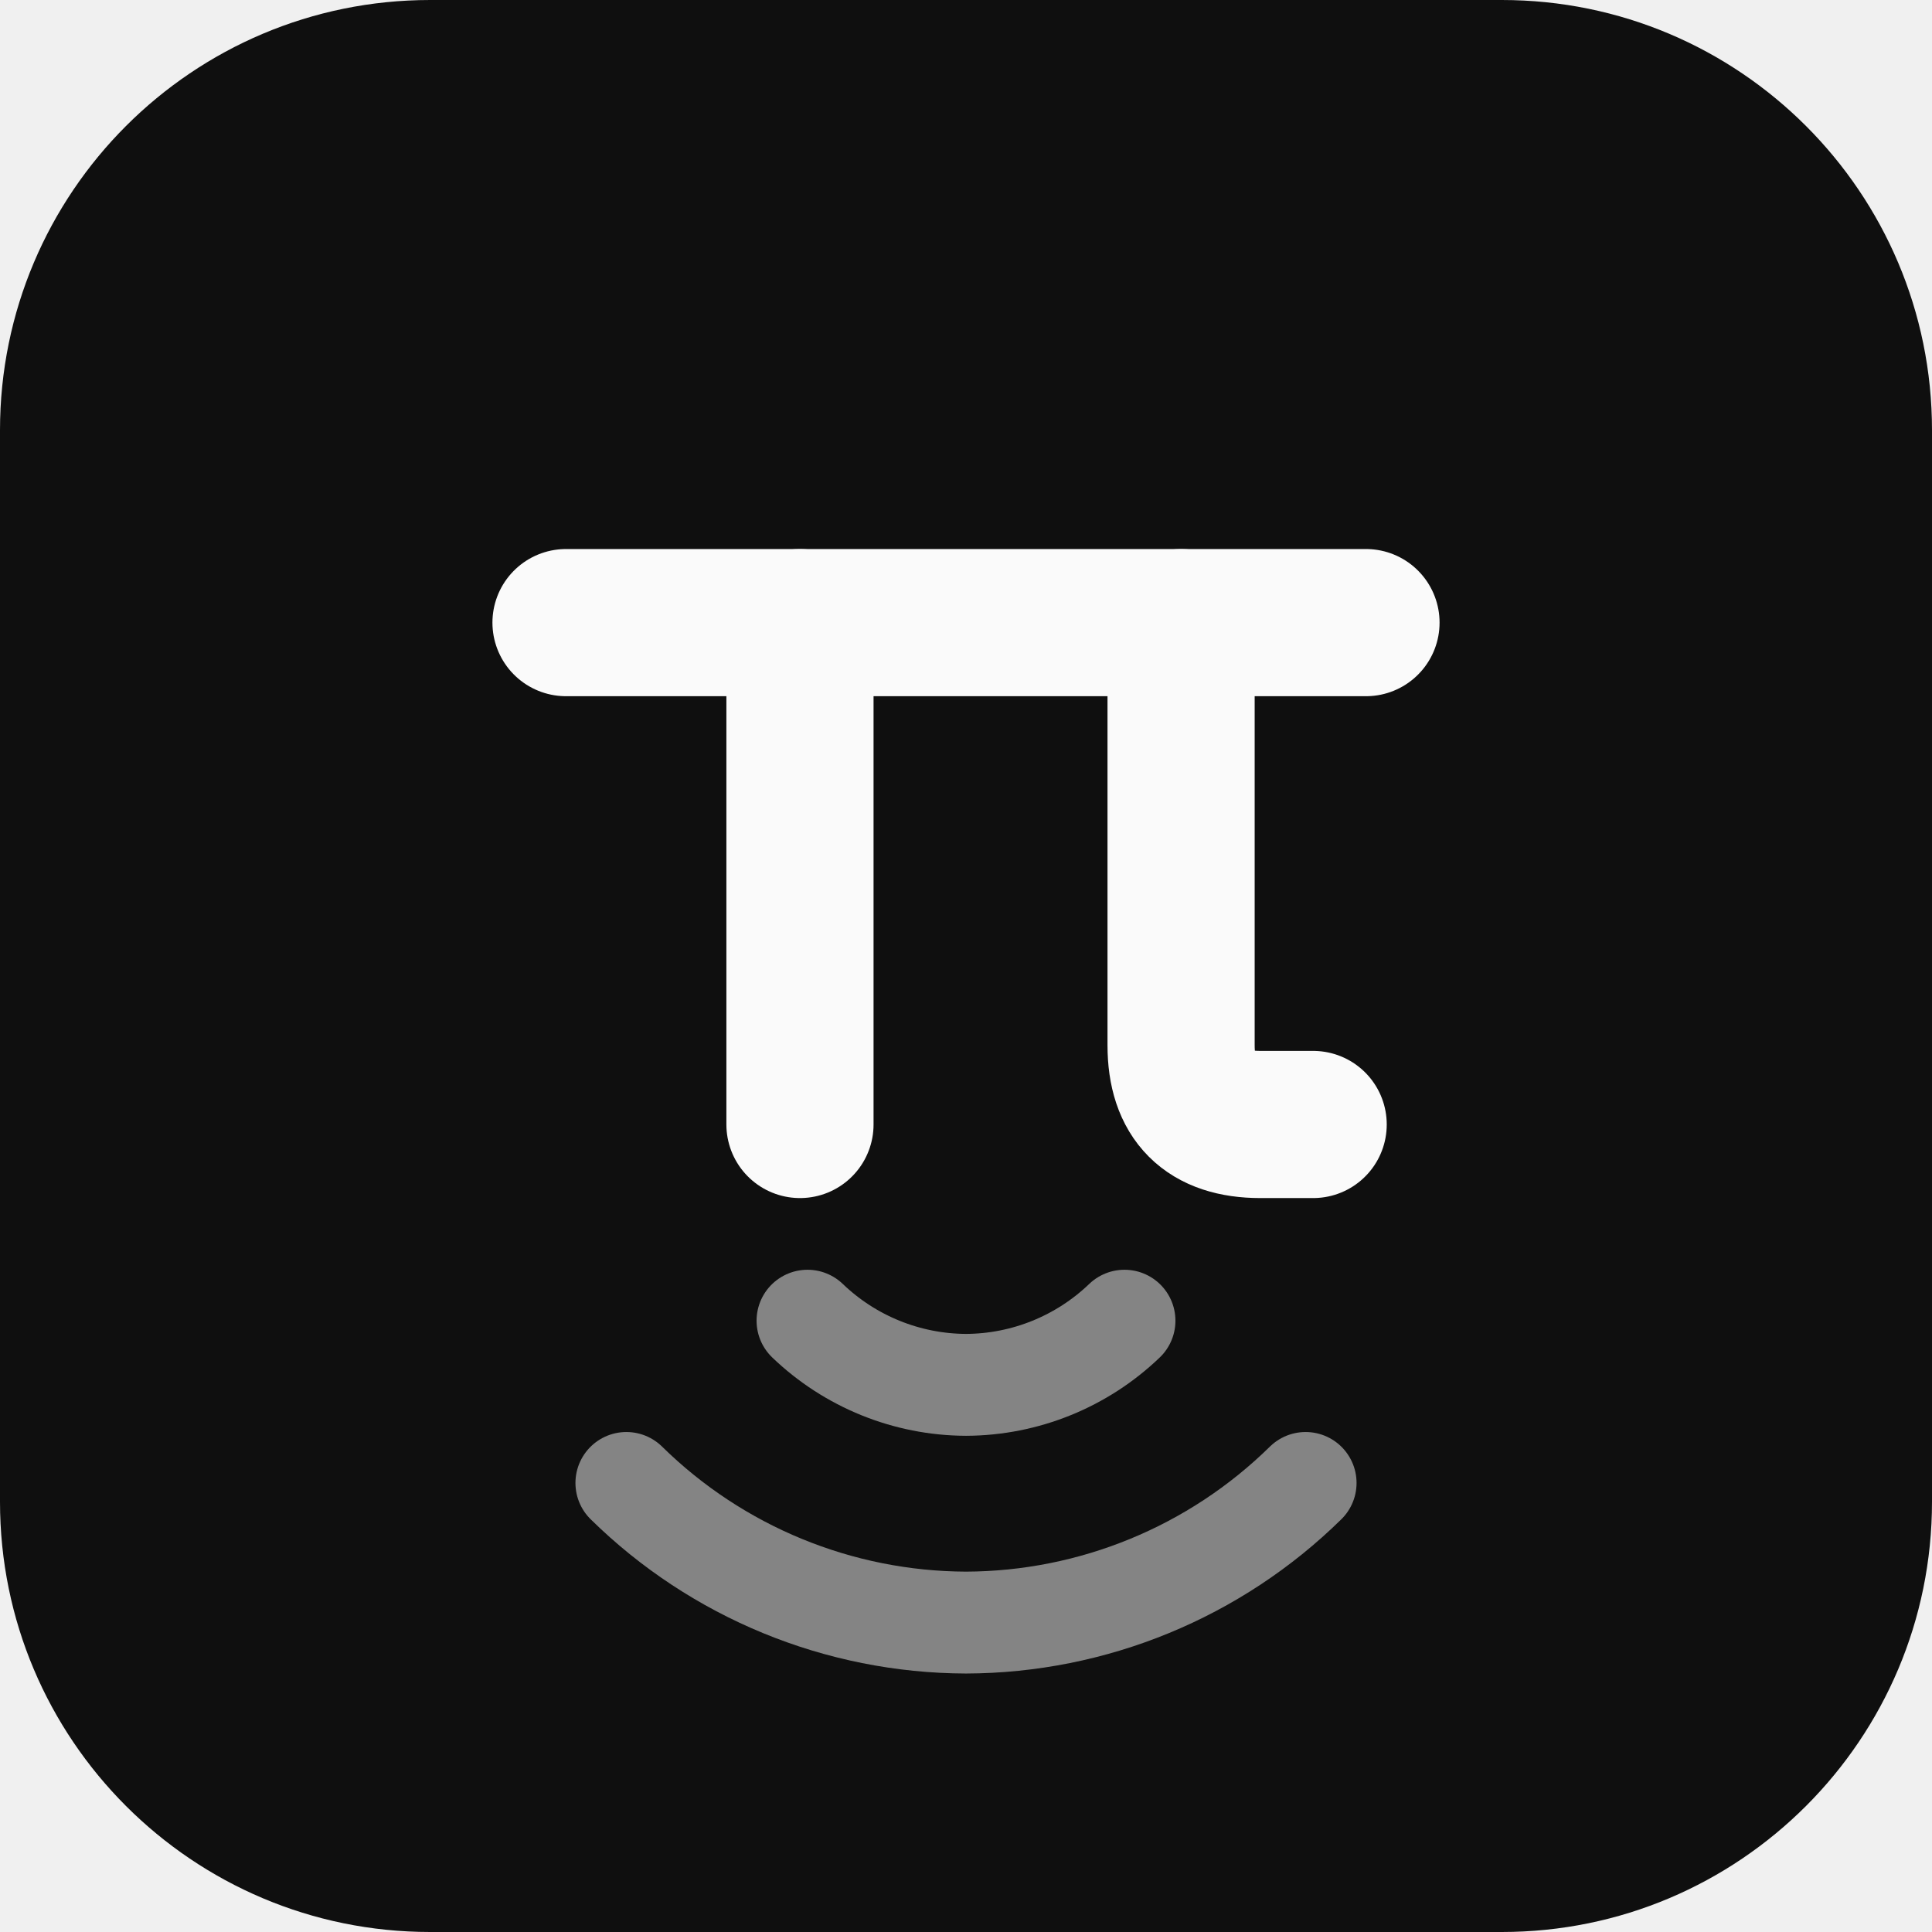
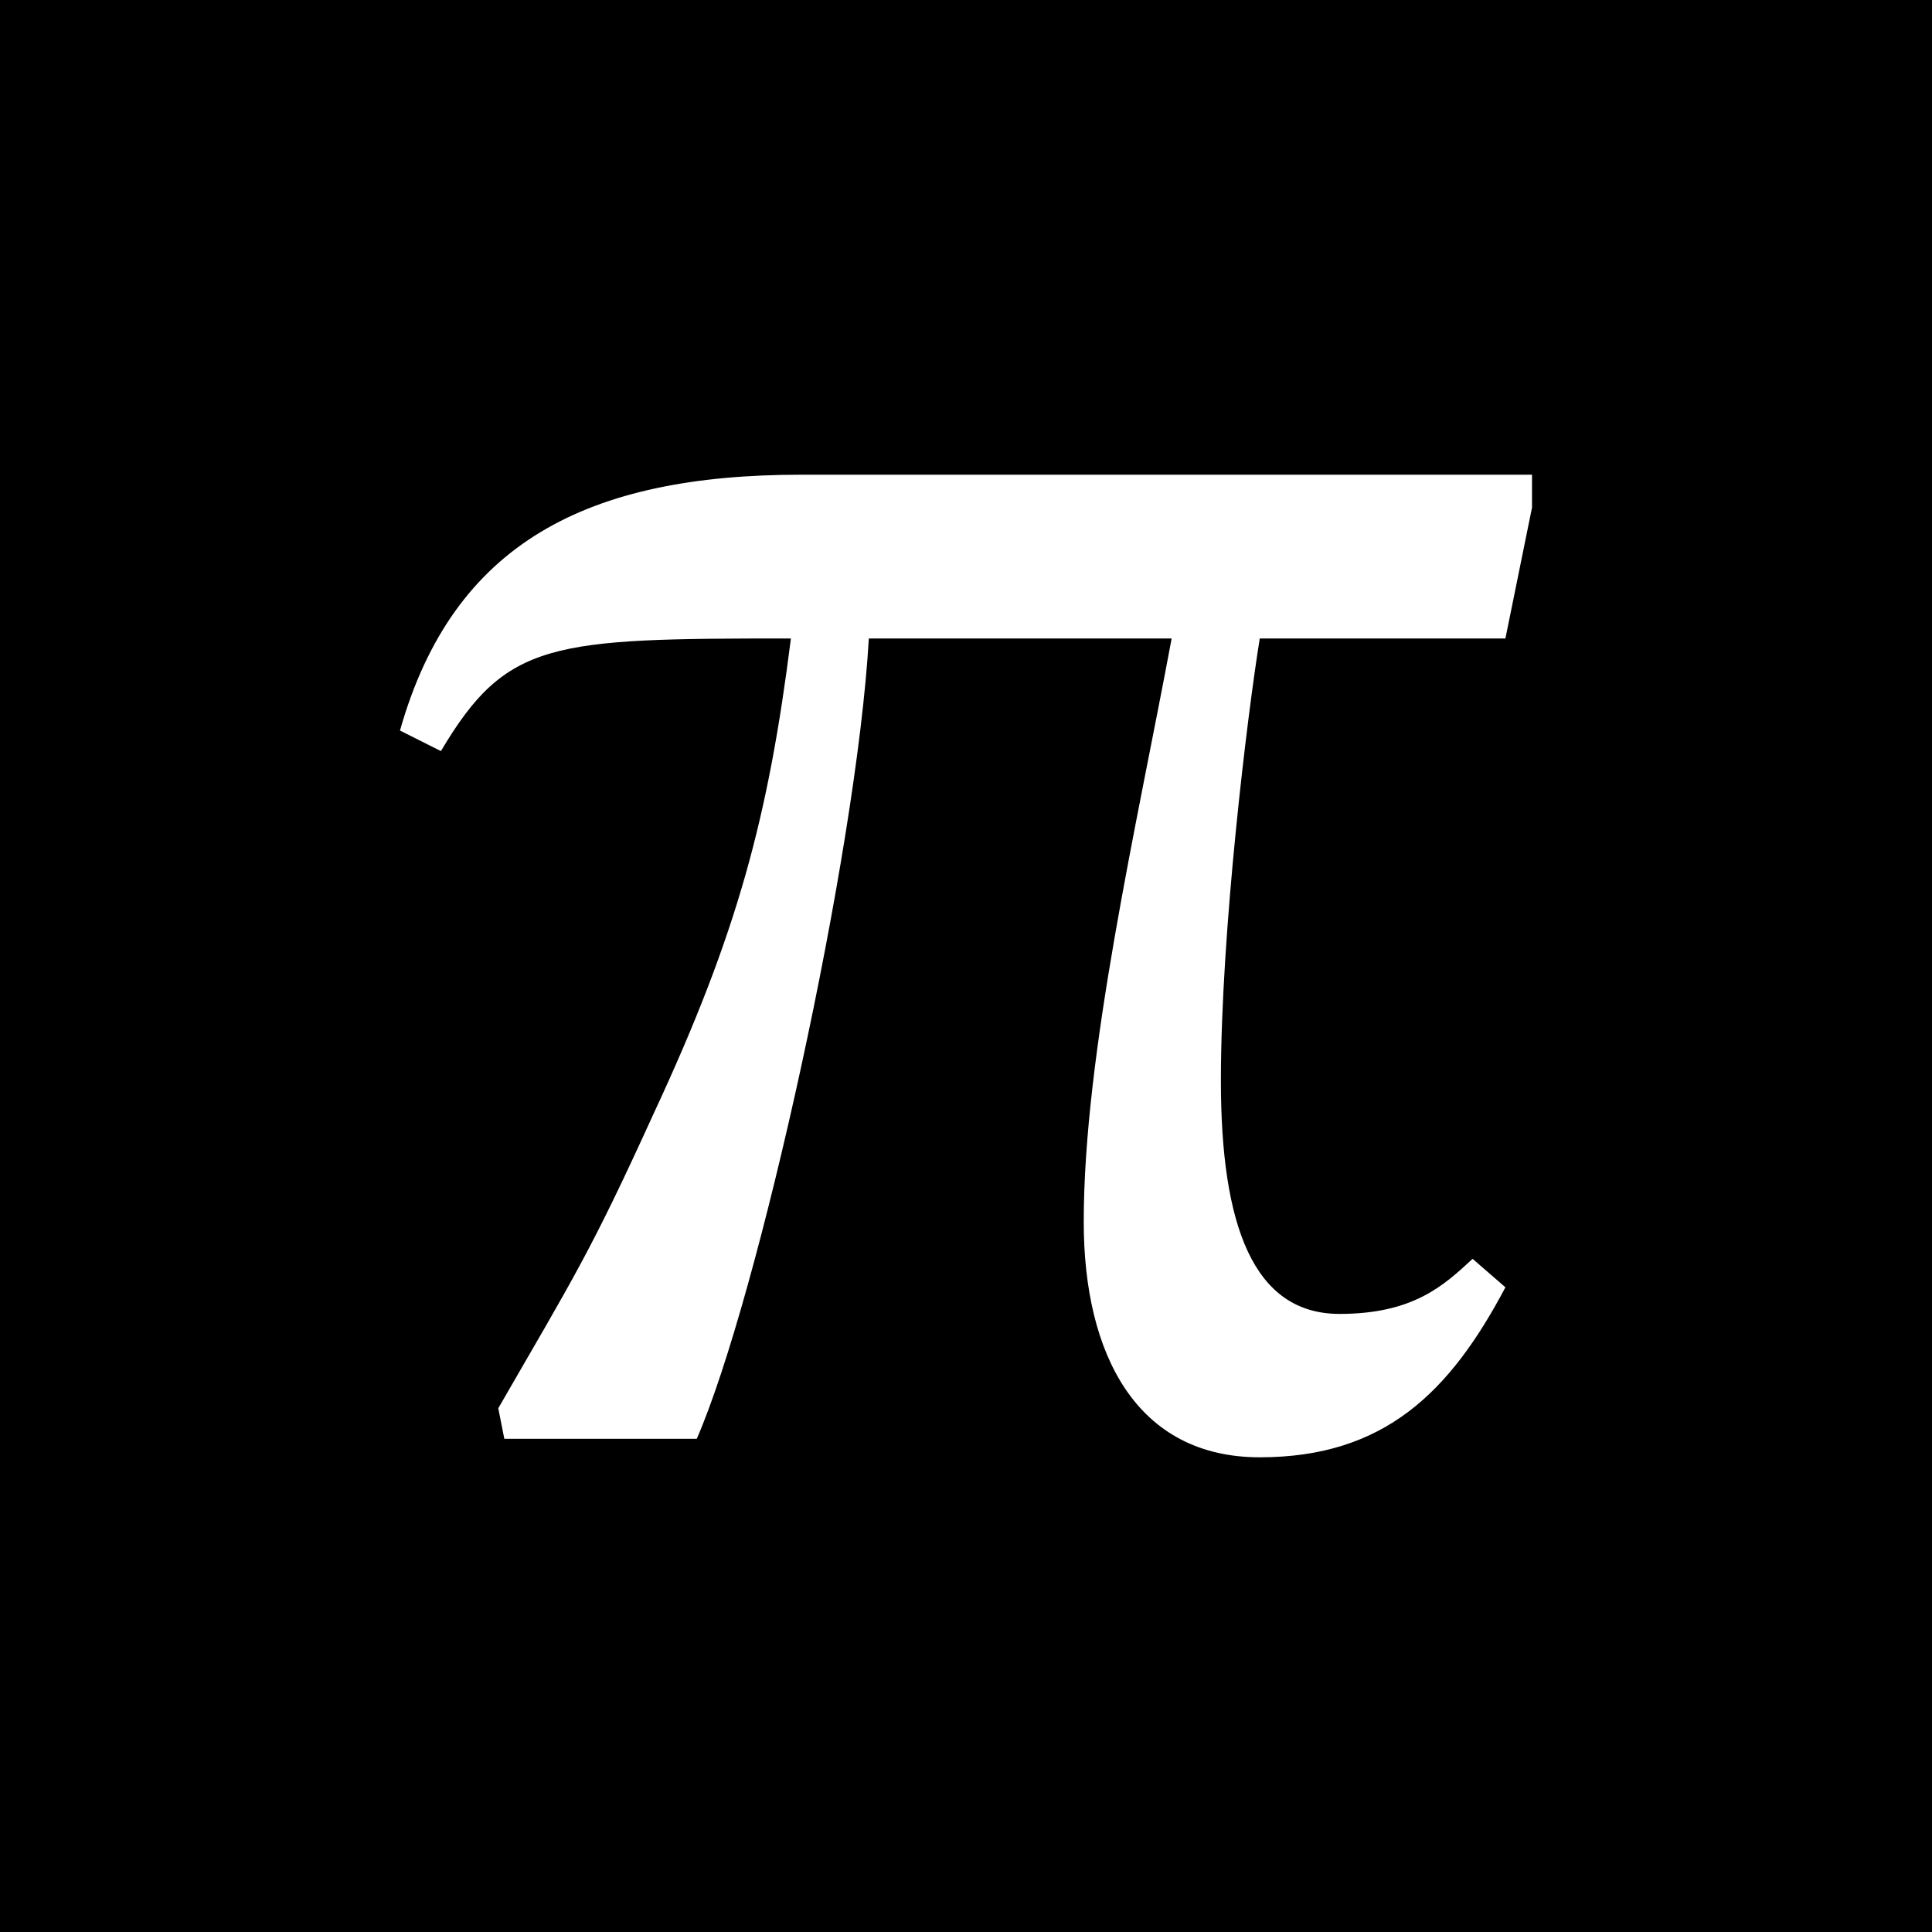
<svg xmlns="http://www.w3.org/2000/svg" width="1024" height="1024" viewBox="0 0 1024 1024" role="img" aria-label="OMPRemote">
-   <rect width="1024" height="1024" rx="228" ry="228" fill="#0f0f0f" />
-   <g fill="none" stroke="#fafafa" stroke-width="78" stroke-linecap="round" stroke-linejoin="round">
-     <path d="M 300 330 H 724" />
-     <path d="M 424 330 V 596" />
-     <path d="M 626 330 V 554 q 0 42 42 42 h 28" />
-   </g>
-   <g fill="none" stroke="#fafafa" stroke-linecap="round" opacity="0.5" stroke-width="54">
-     <path d="M 596 700 a 122 122 0 0 1 -84 34 a 122 122 0 0 1 -84 -34" />
-     <path d="M 692 786 a 258 258 0 0 1 -180 74 a 258 258 0 0 1 -180 -74" />
-   </g>
+   <rect width="1024" height="1024" fill="#000000" />
+   <path fill="#ffffff" d="M 812 269 L 812 251.6 L 424.7 251.6        C 311.8 251.6 240.2 287.4 212 387.2 L 233.7 398.1        C 268.4 339.5 292.3 338.4 419.2 338.4        C 407.3 432.8 391 494.6 346.5 590.1        C 312.9 663.9 304.2 676.9 264.1 746.4 L 267.3 762.6 L 369.3 762.6        C 401.9 687.8 454 452.3 460.5 338.4 L 621 338.4        C 602.6 437.1 574.4 558.7 574.4 647.6        C 574.4 718.1 602.6 772.4 667.7 772.4        C 733.9 772.4 768.6 737.7 797.9 682.3 L 780.5 667.2        C 765.3 681.3 749.1 696.4 710 696.4        C 664.4 696.4 647.1 649.8 647.1 572.8        C 647.1 493.6 661.2 378.5 667.7 338.4 L 797.9 338.4 Z" />
</svg>
